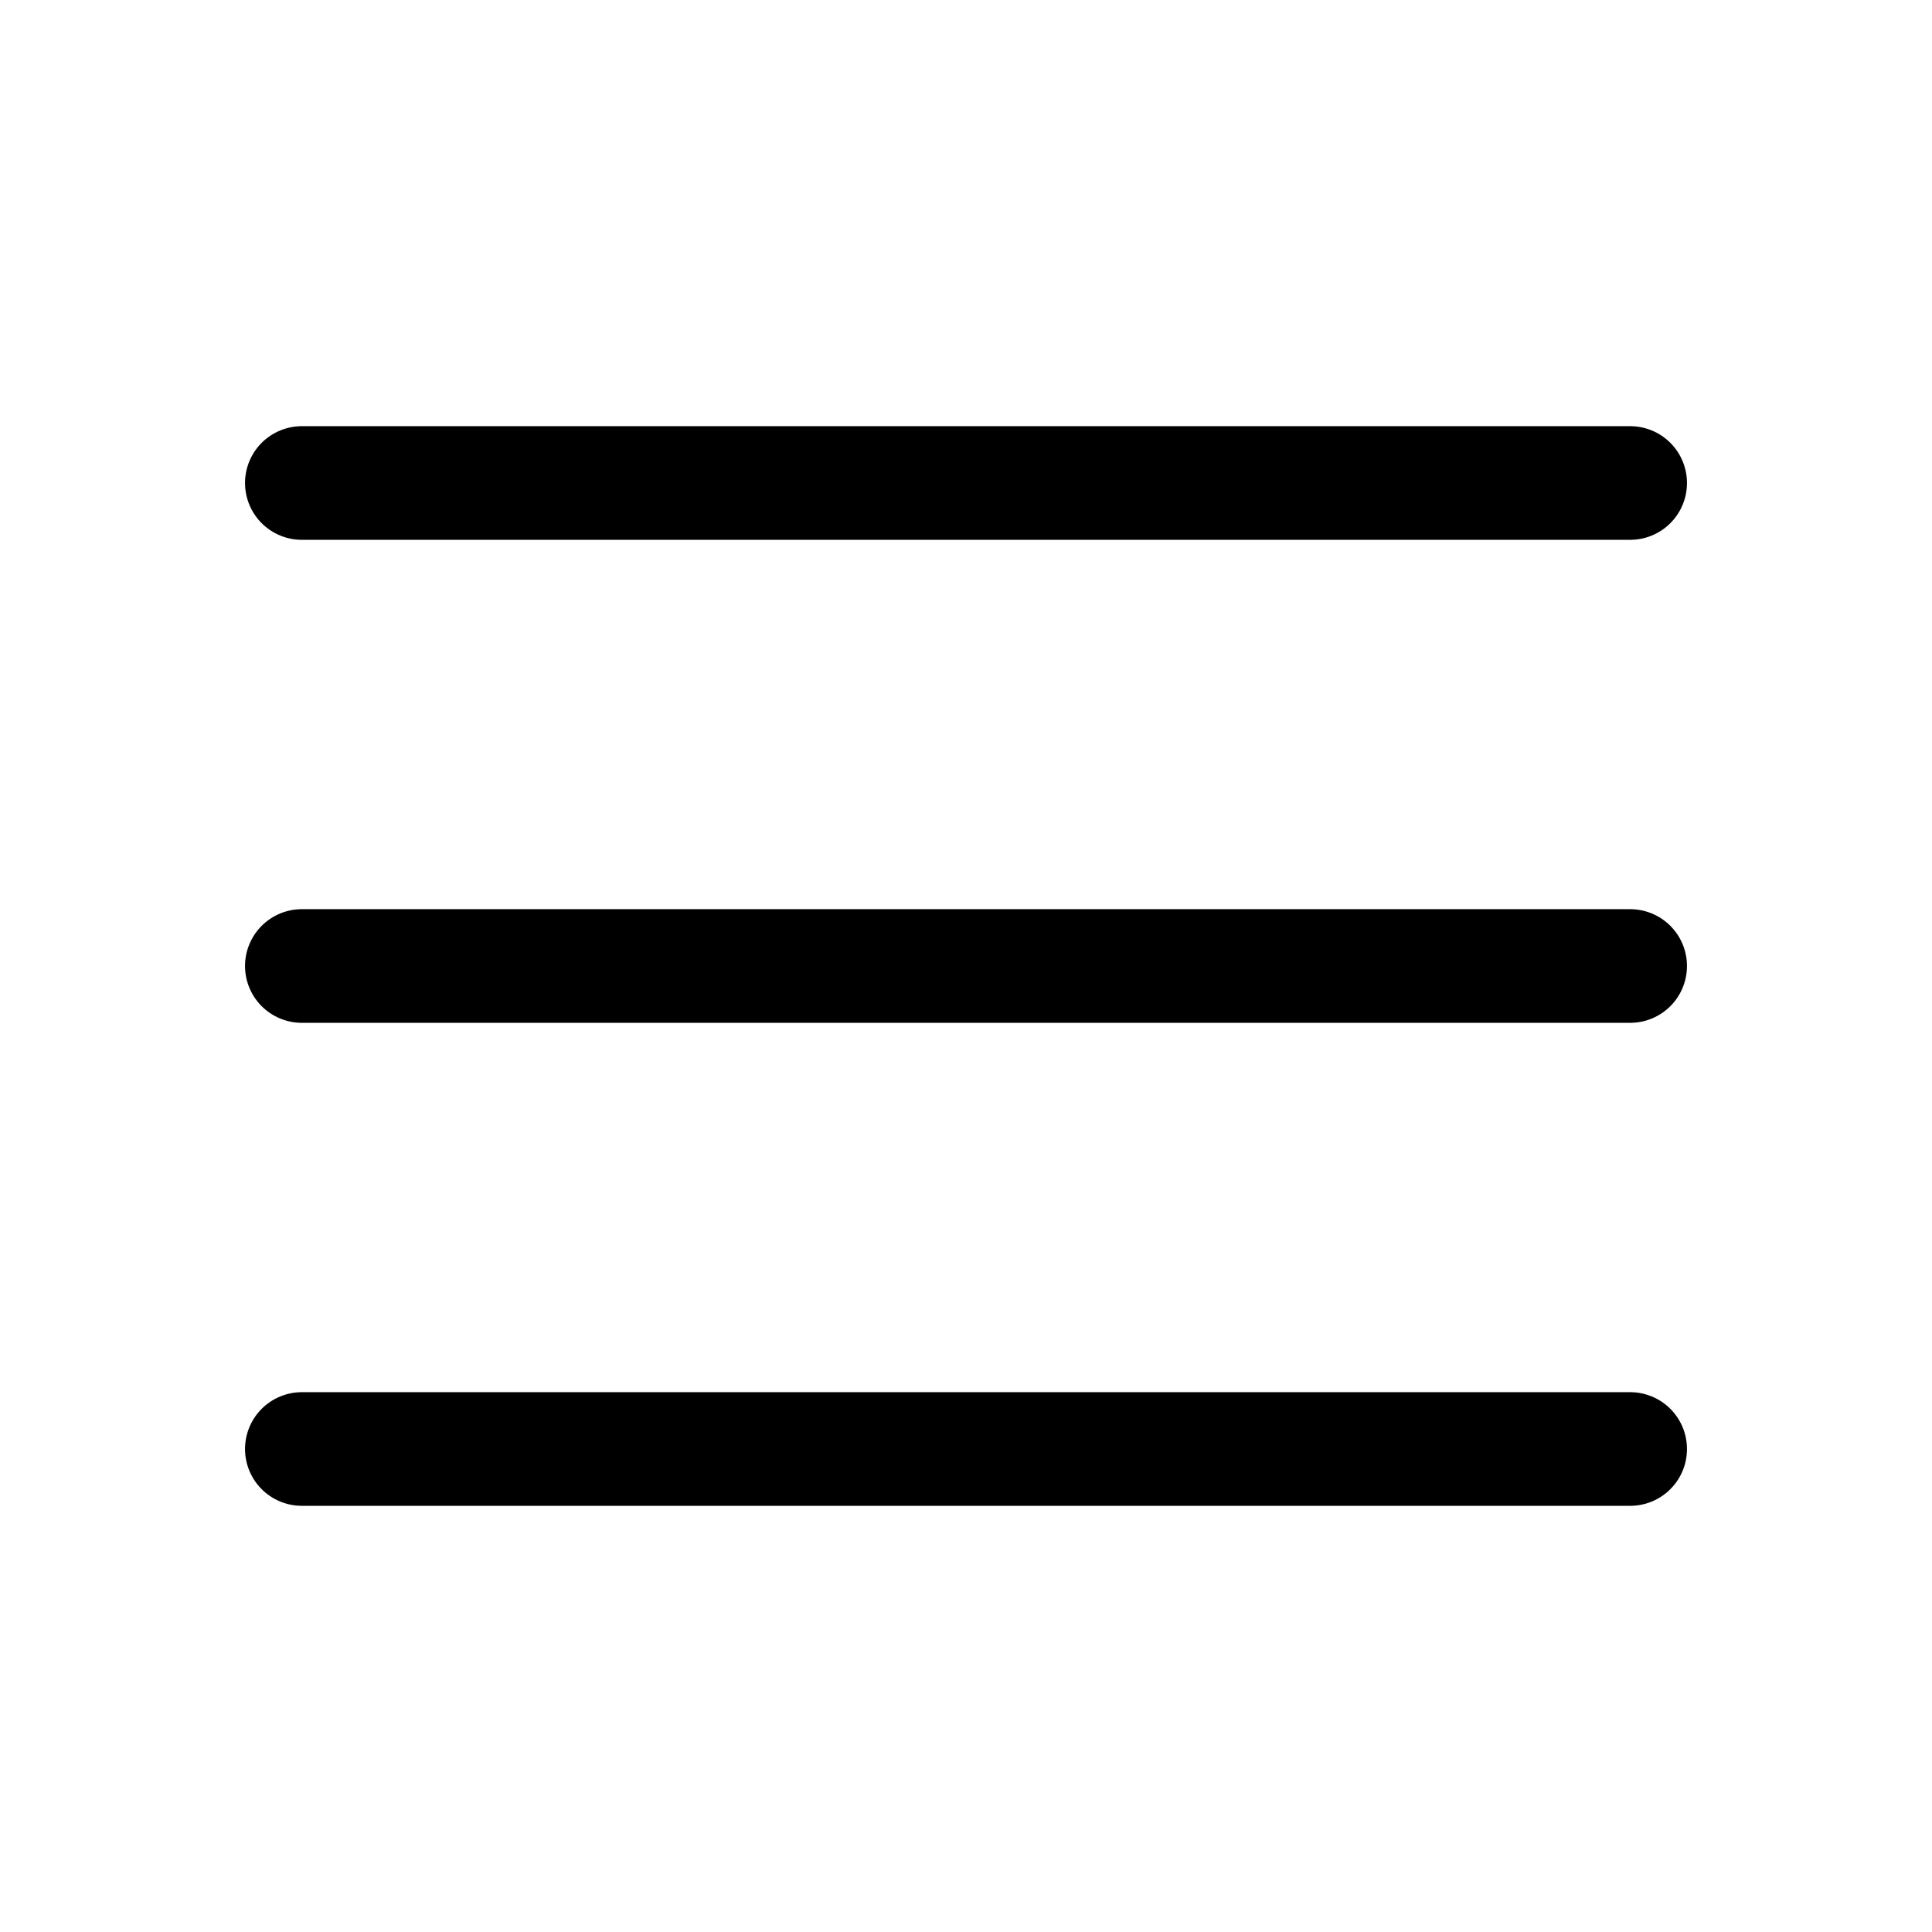
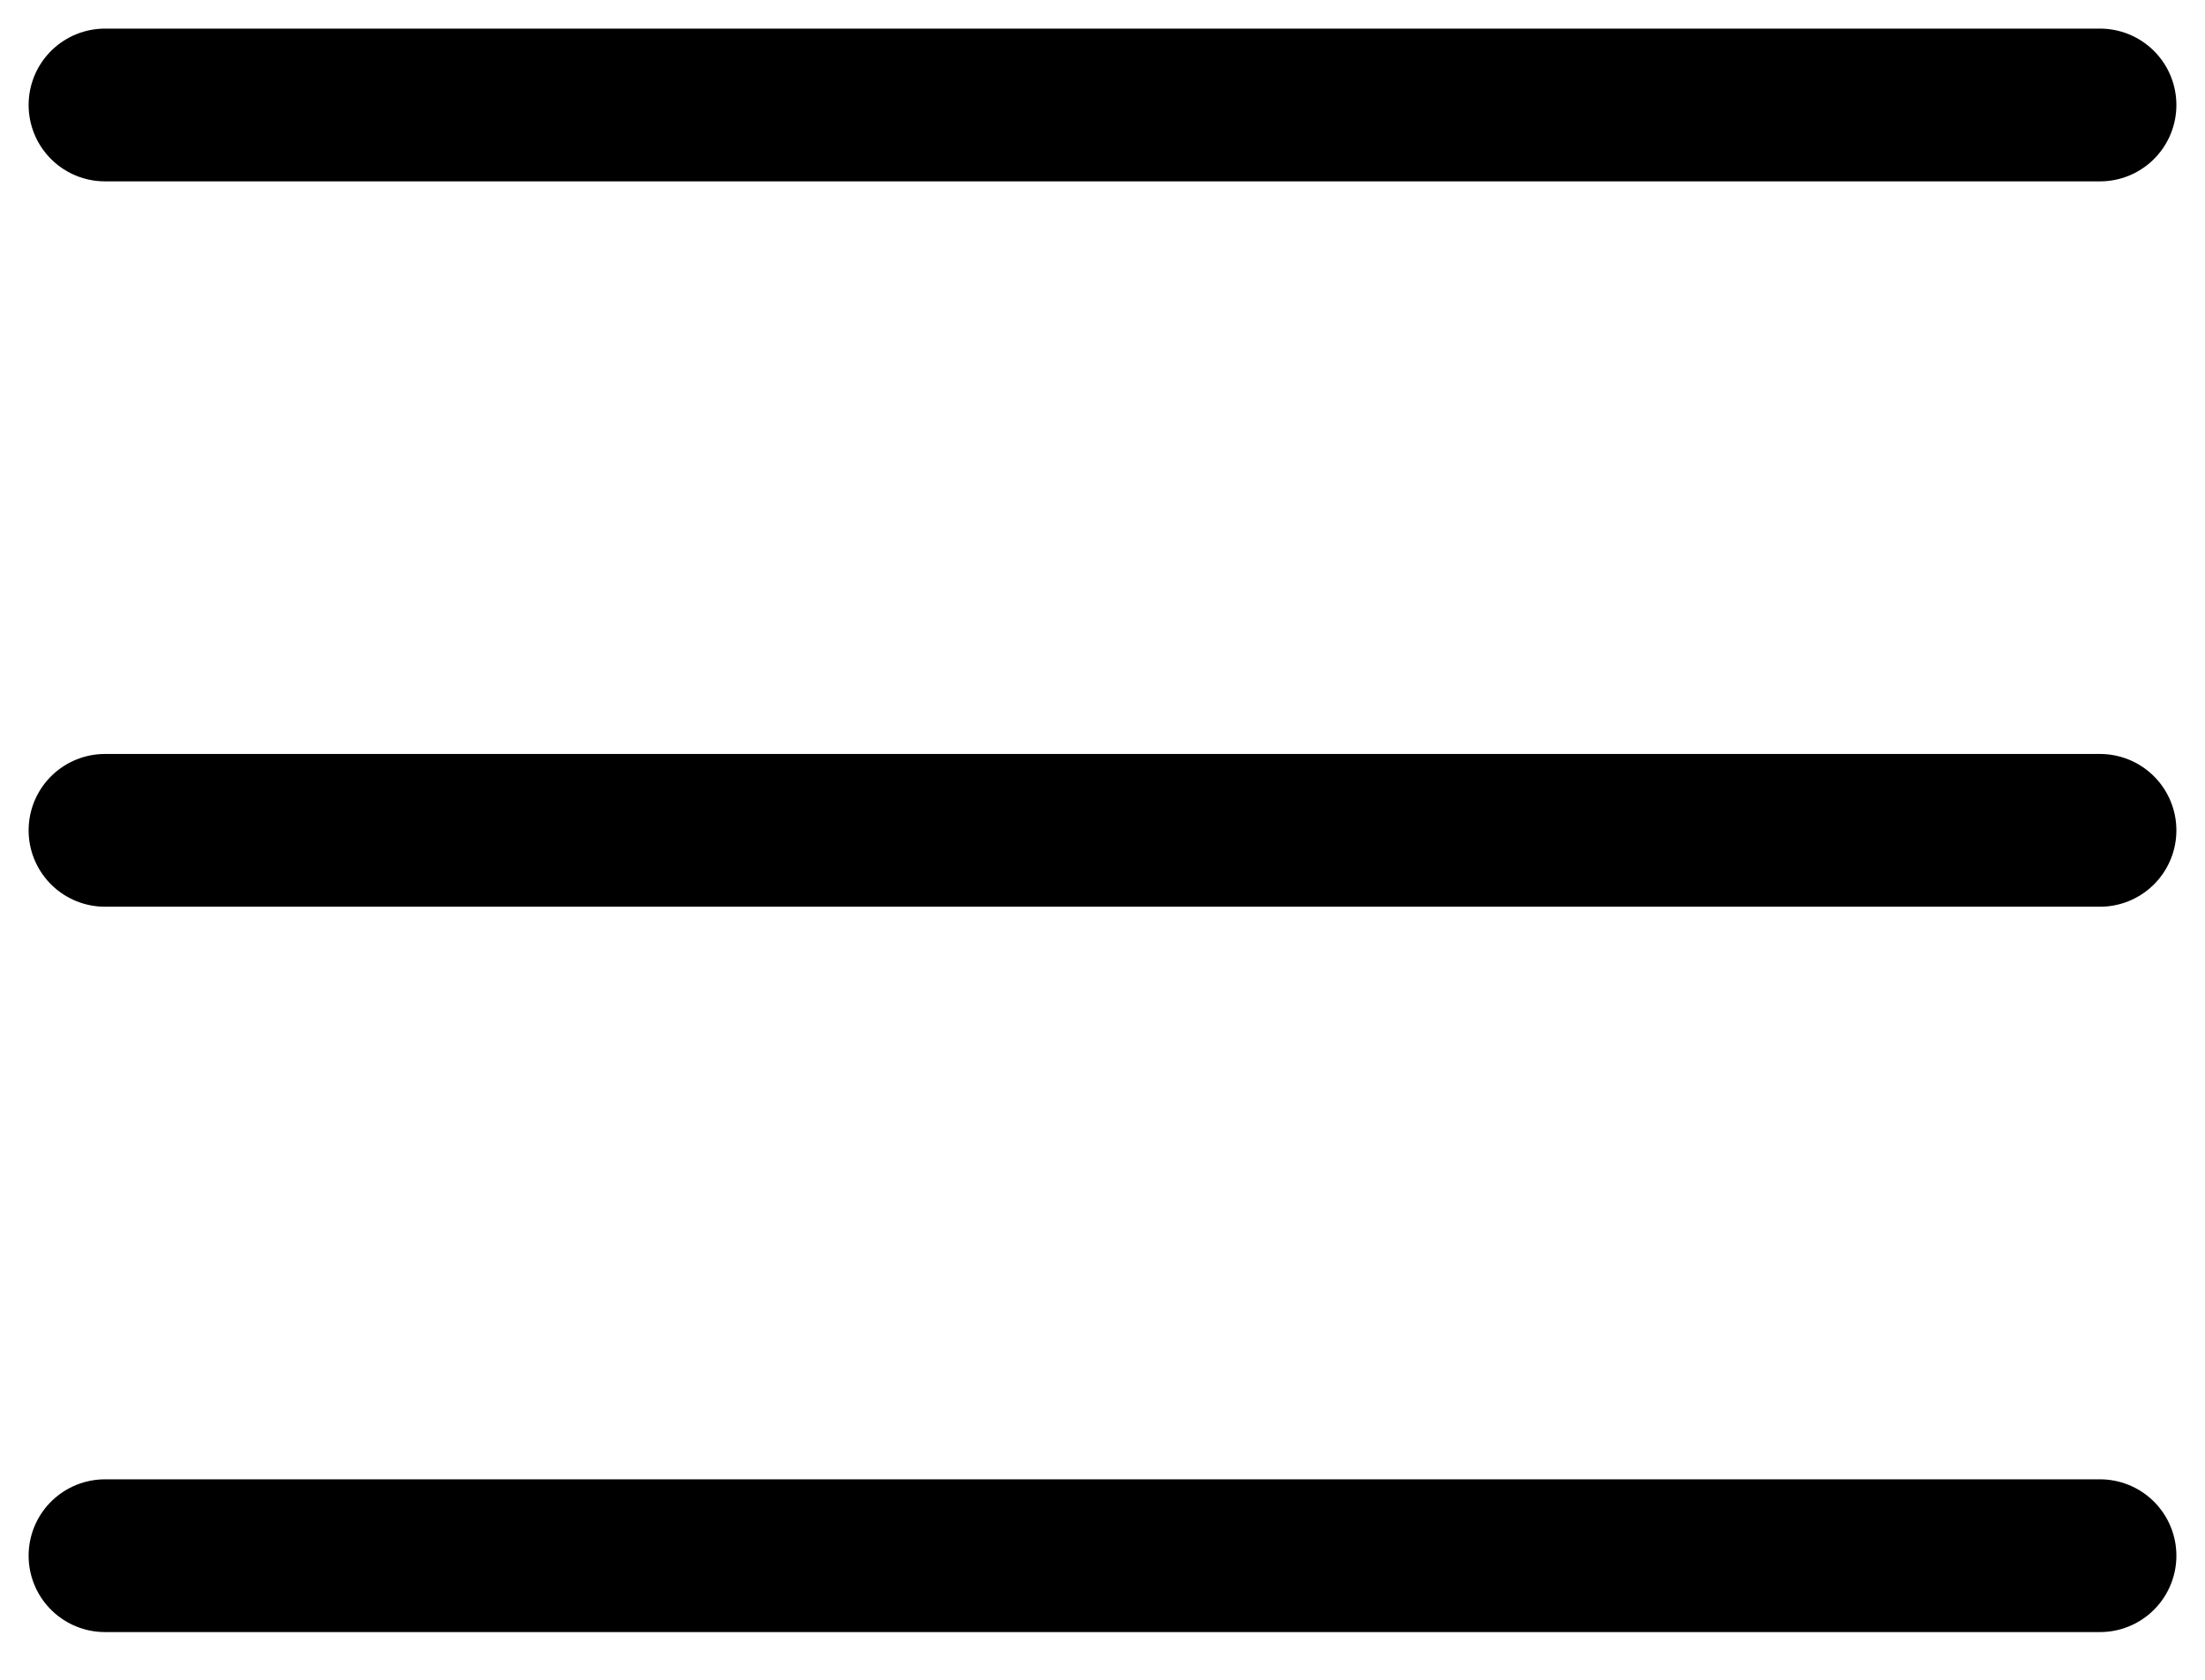
- <svg xmlns="http://www.w3.org/2000/svg" width="17" height="17" viewBox="0 0 17 17" fill="none">
-   <path d="M2.656 4.25H14.344M2.656 8.5H14.344M2.656 12.75H14.344" stroke="black" stroke-linecap="round" stroke-linejoin="round" />
+ <svg xmlns="http://www.w3.org/2000/svg" width="21" height="16" viewBox="0 0 21 16" fill="none">
+   <path d="M1 1H20M1 7.909H20M1 14.818H20" stroke="black" stroke-width="1.455" stroke-linecap="round" stroke-linejoin="round" />
</svg>
